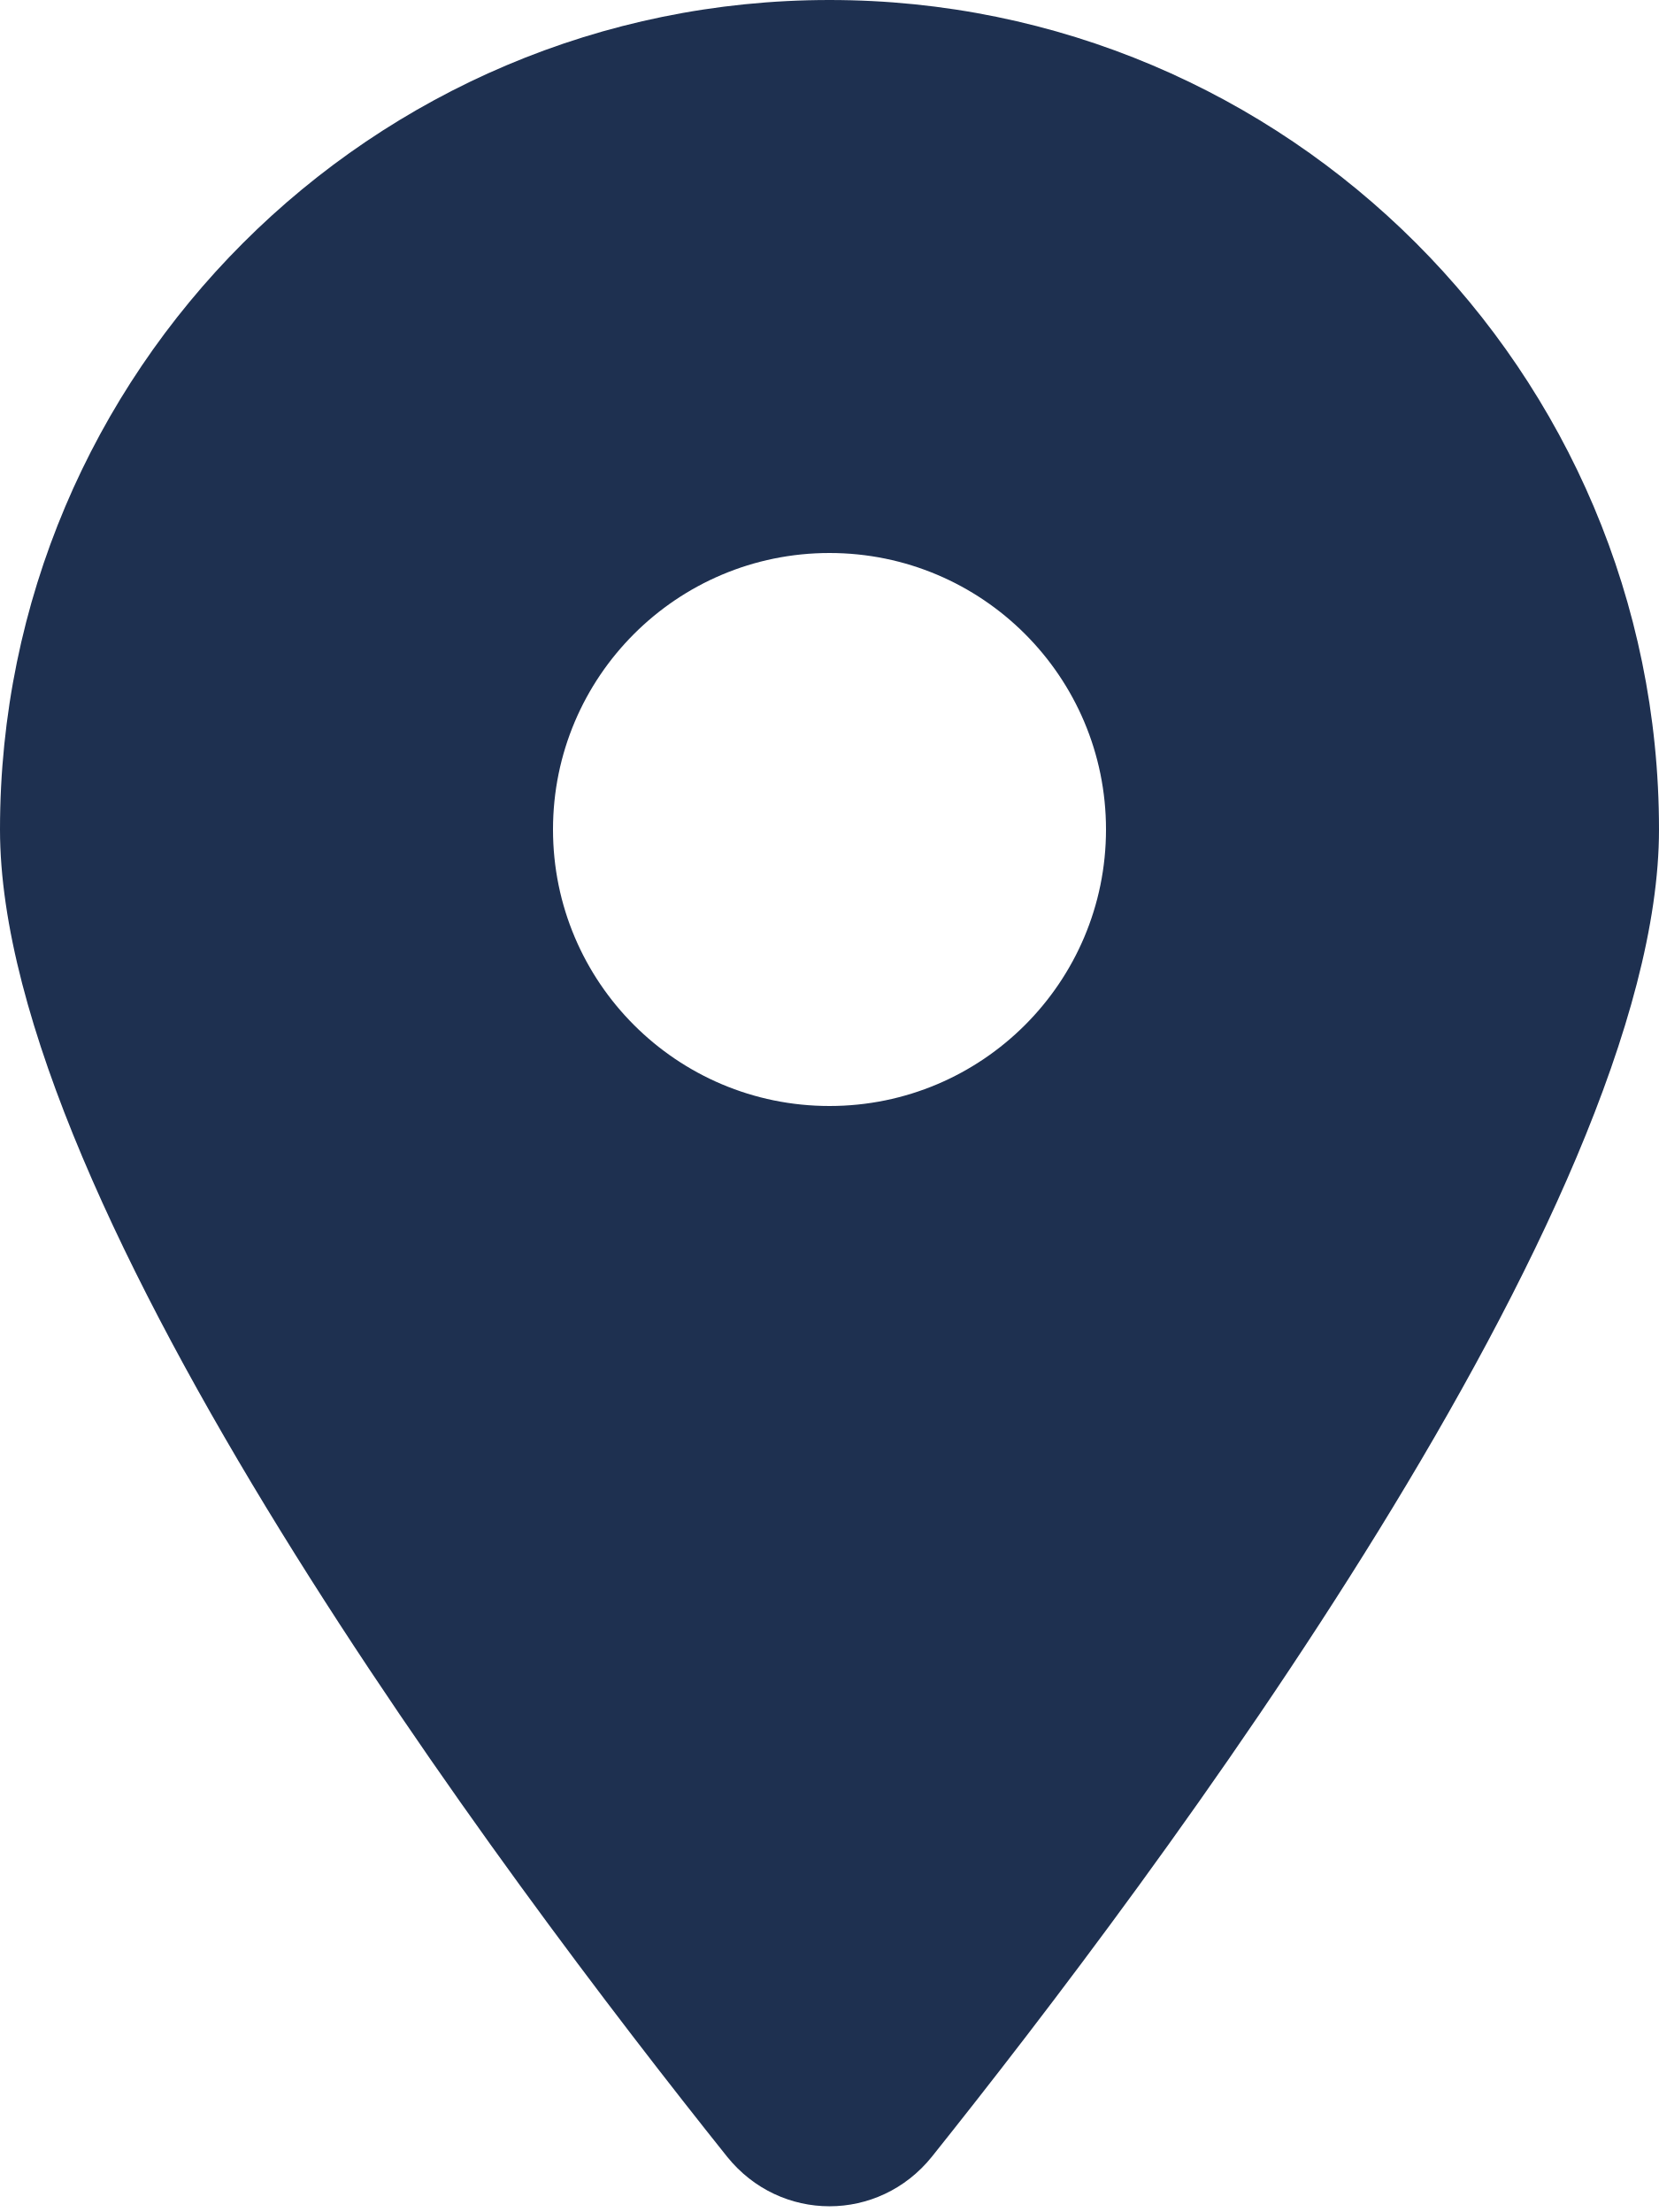
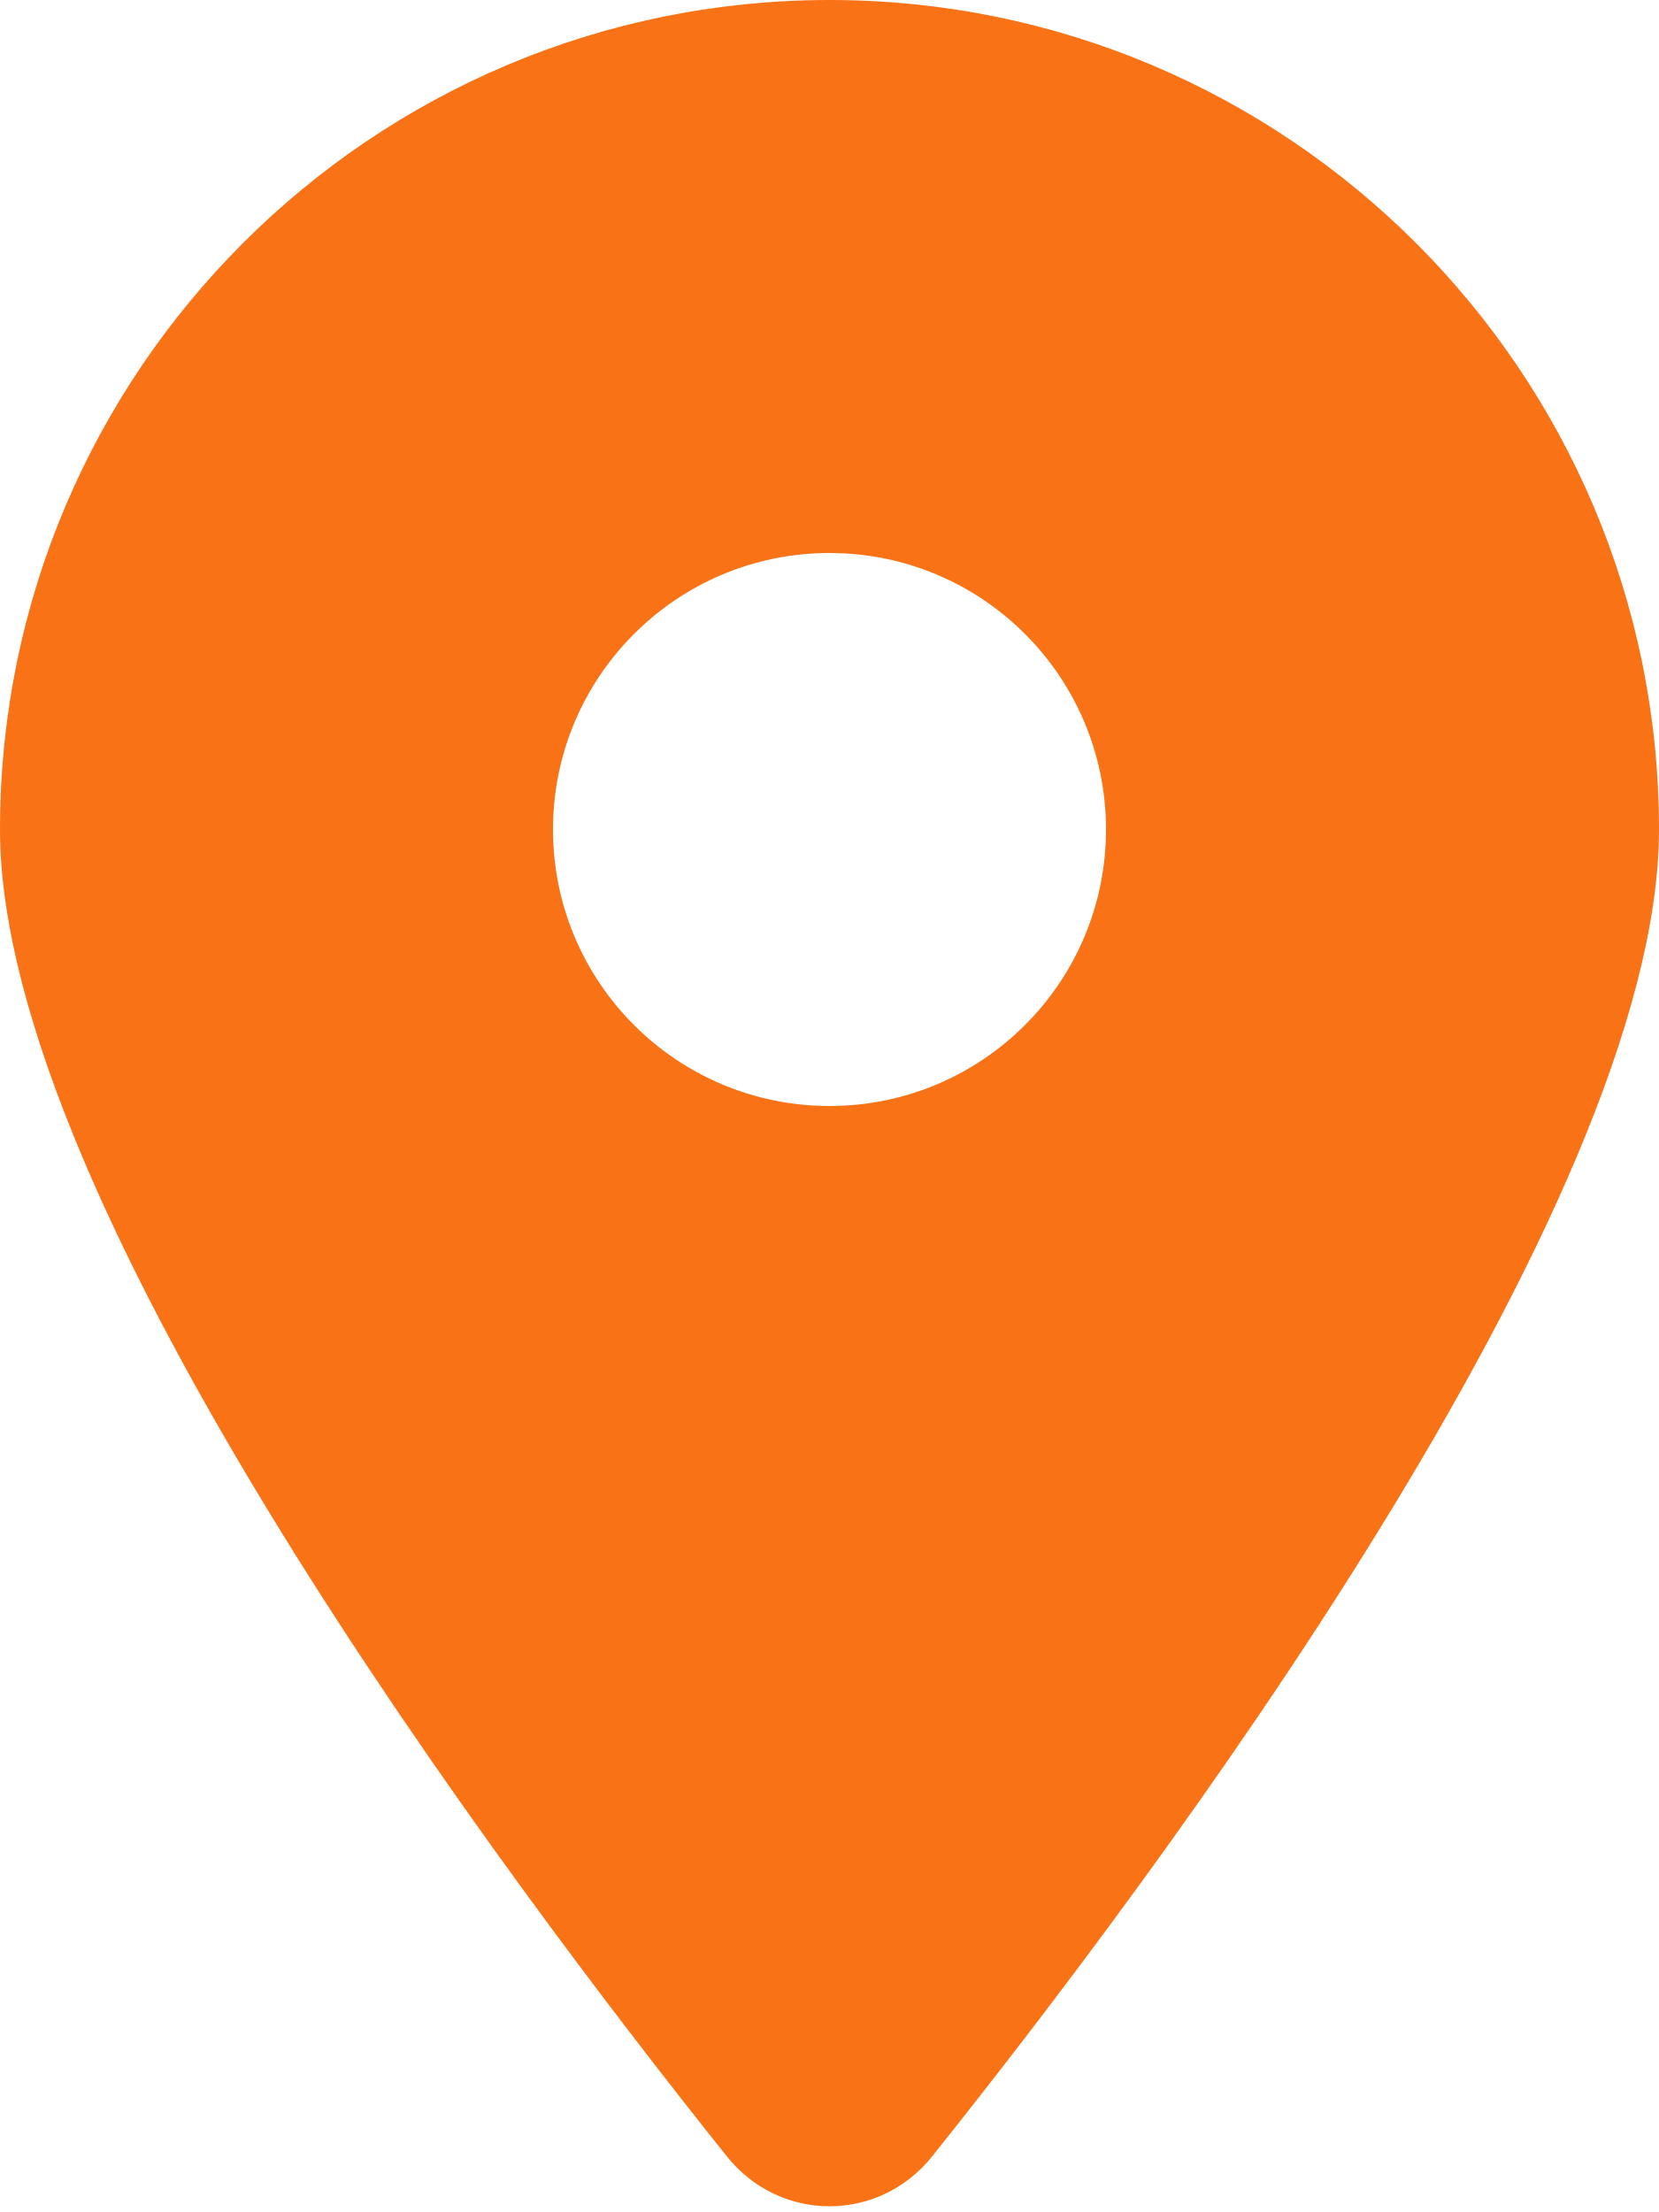
<svg xmlns="http://www.w3.org/2000/svg" height="16" width="12" viewBox="0 0 384 512">
-   <path opacity="1" fill="#1E3050" d="M215.7 499.2C267 435 384 279.4 384 192C384 86 298 0 192 0S0 86 0 192c0 87.4 117 243 168.3 307.2c12.3 15.3 35.1 15.3 47.4 0zM192 128a64 64 0 1 1 0 128 64 64 0 1 1 0-128z" />
+   <path opacity="1" fill="#f97316" d="M215.7 499.2C267 435 384 279.4 384 192C384 86 298 0 192 0S0 86 0 192c0 87.4 117 243 168.3 307.2c12.3 15.3 35.1 15.3 47.4 0zM192 128a64 64 0 1 1 0 128 64 64 0 1 1 0-128z" />
</svg>
